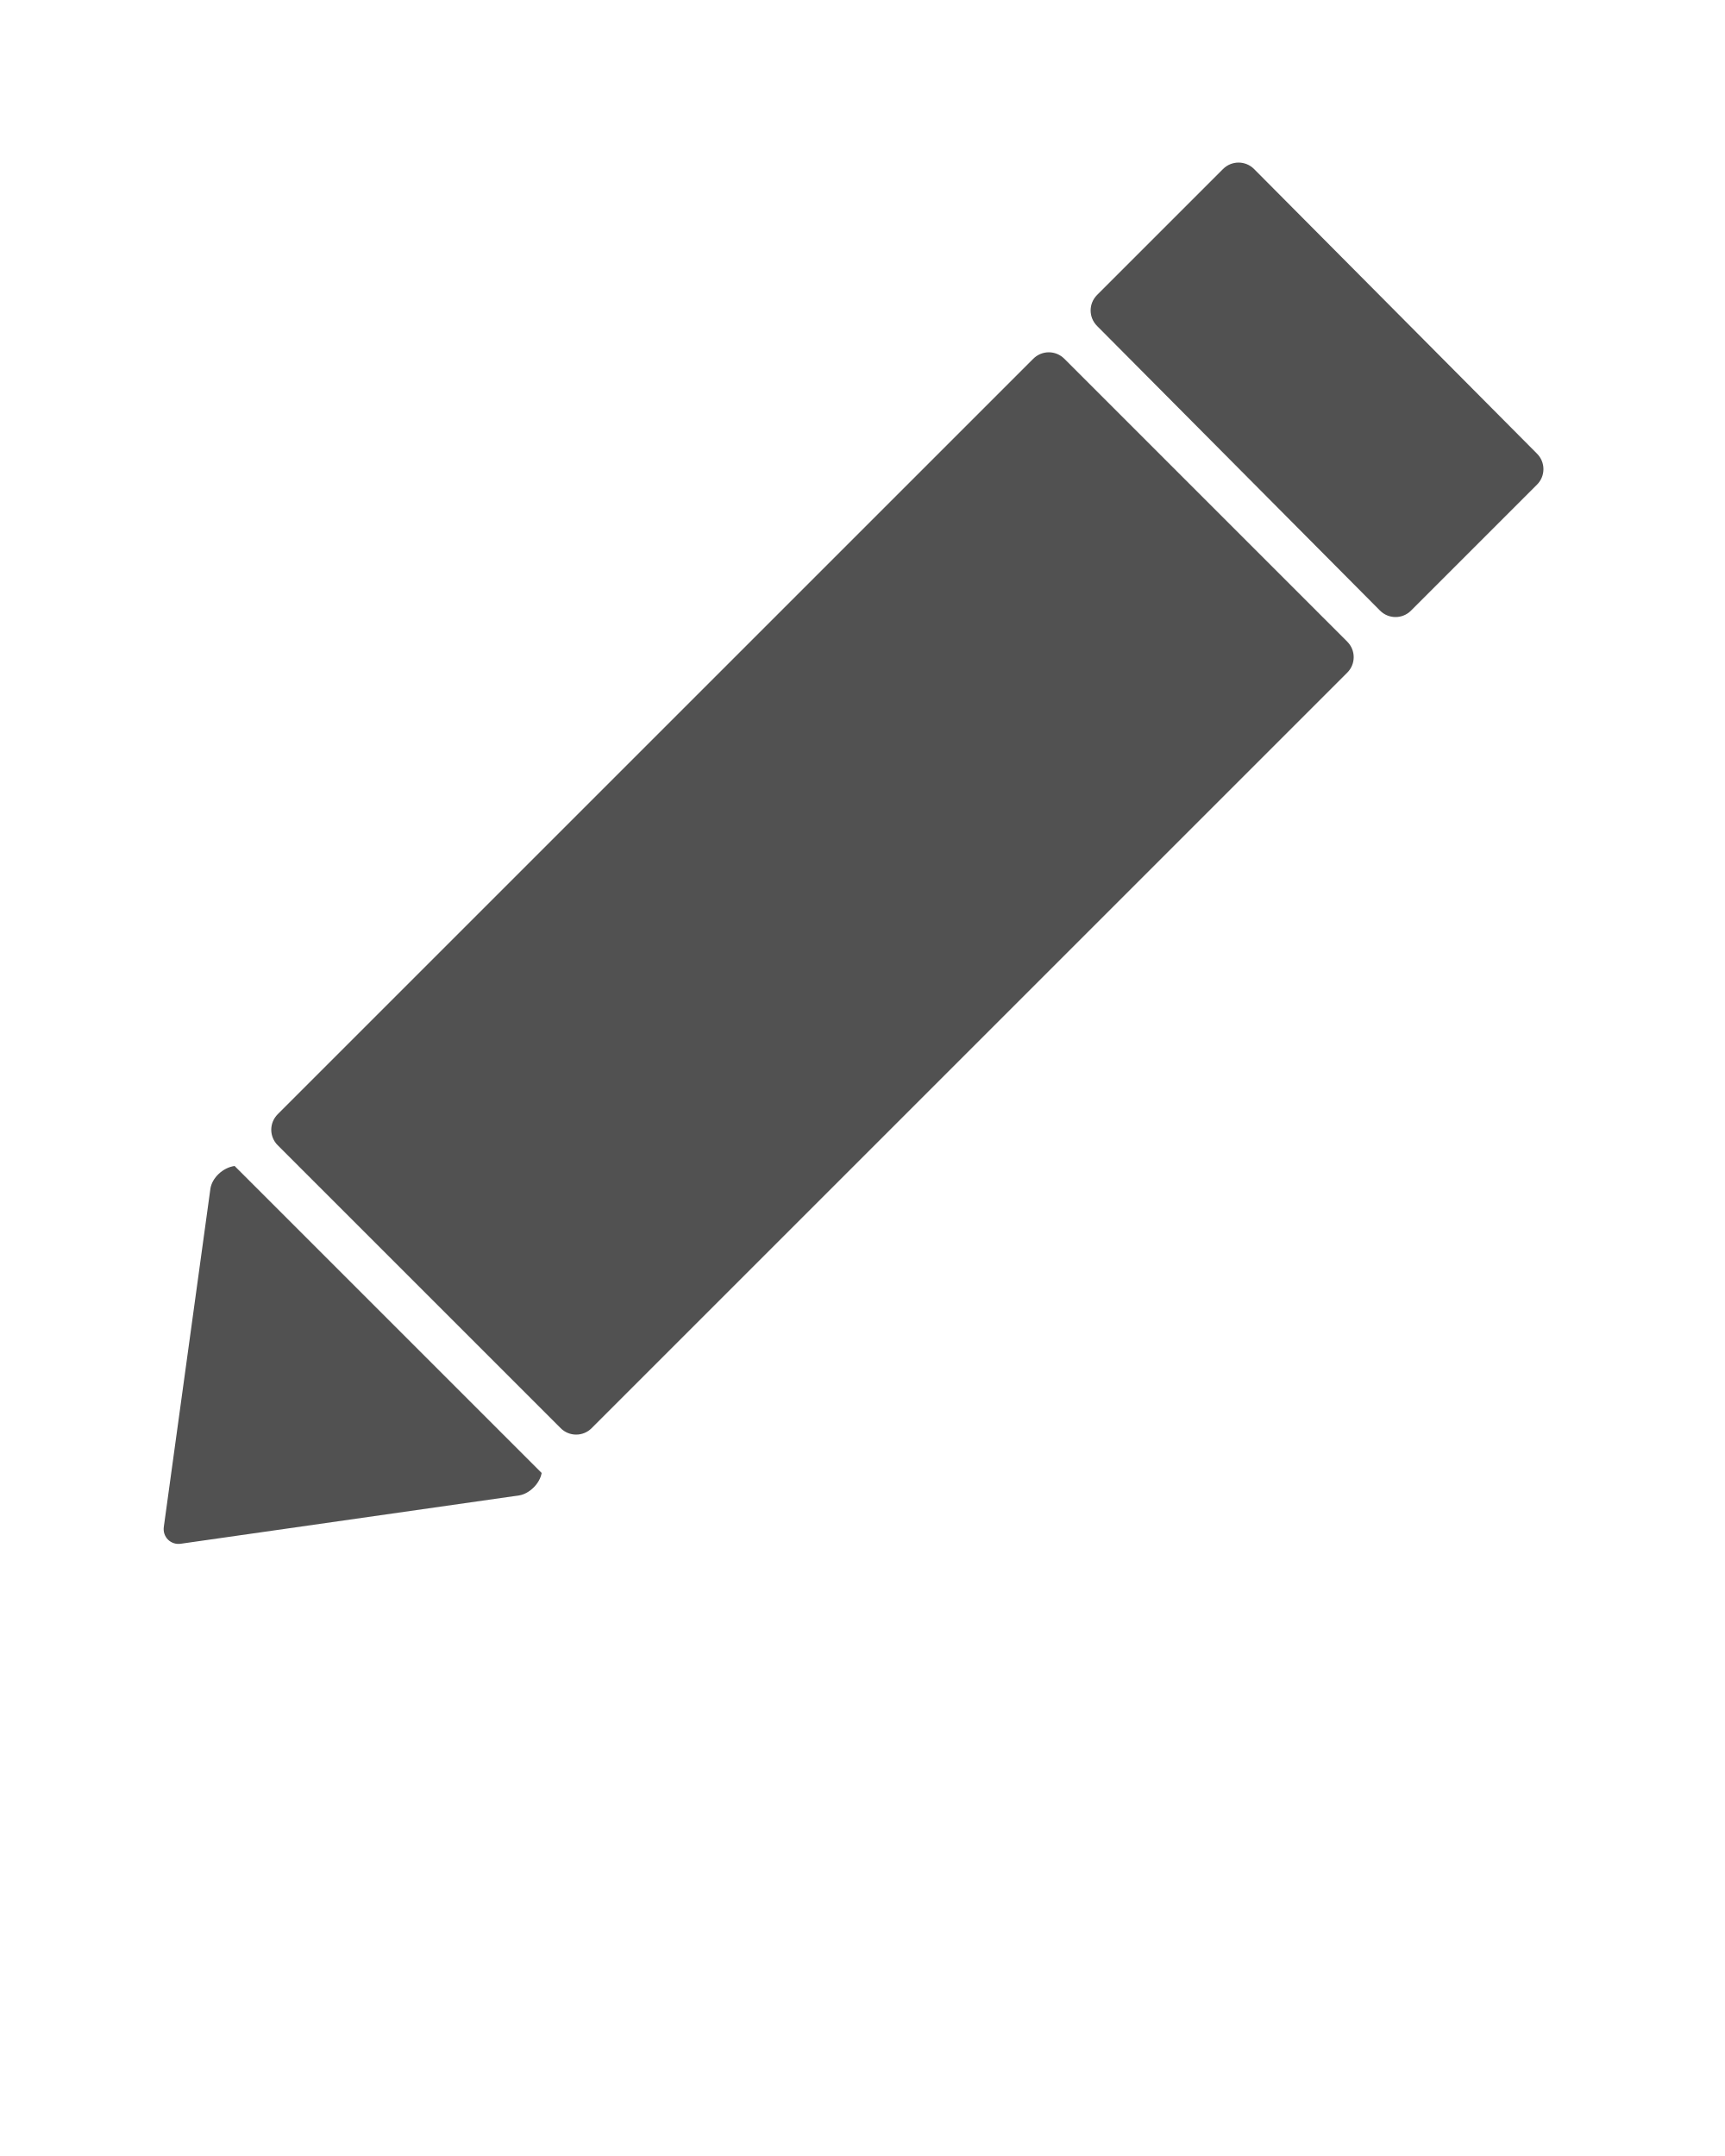
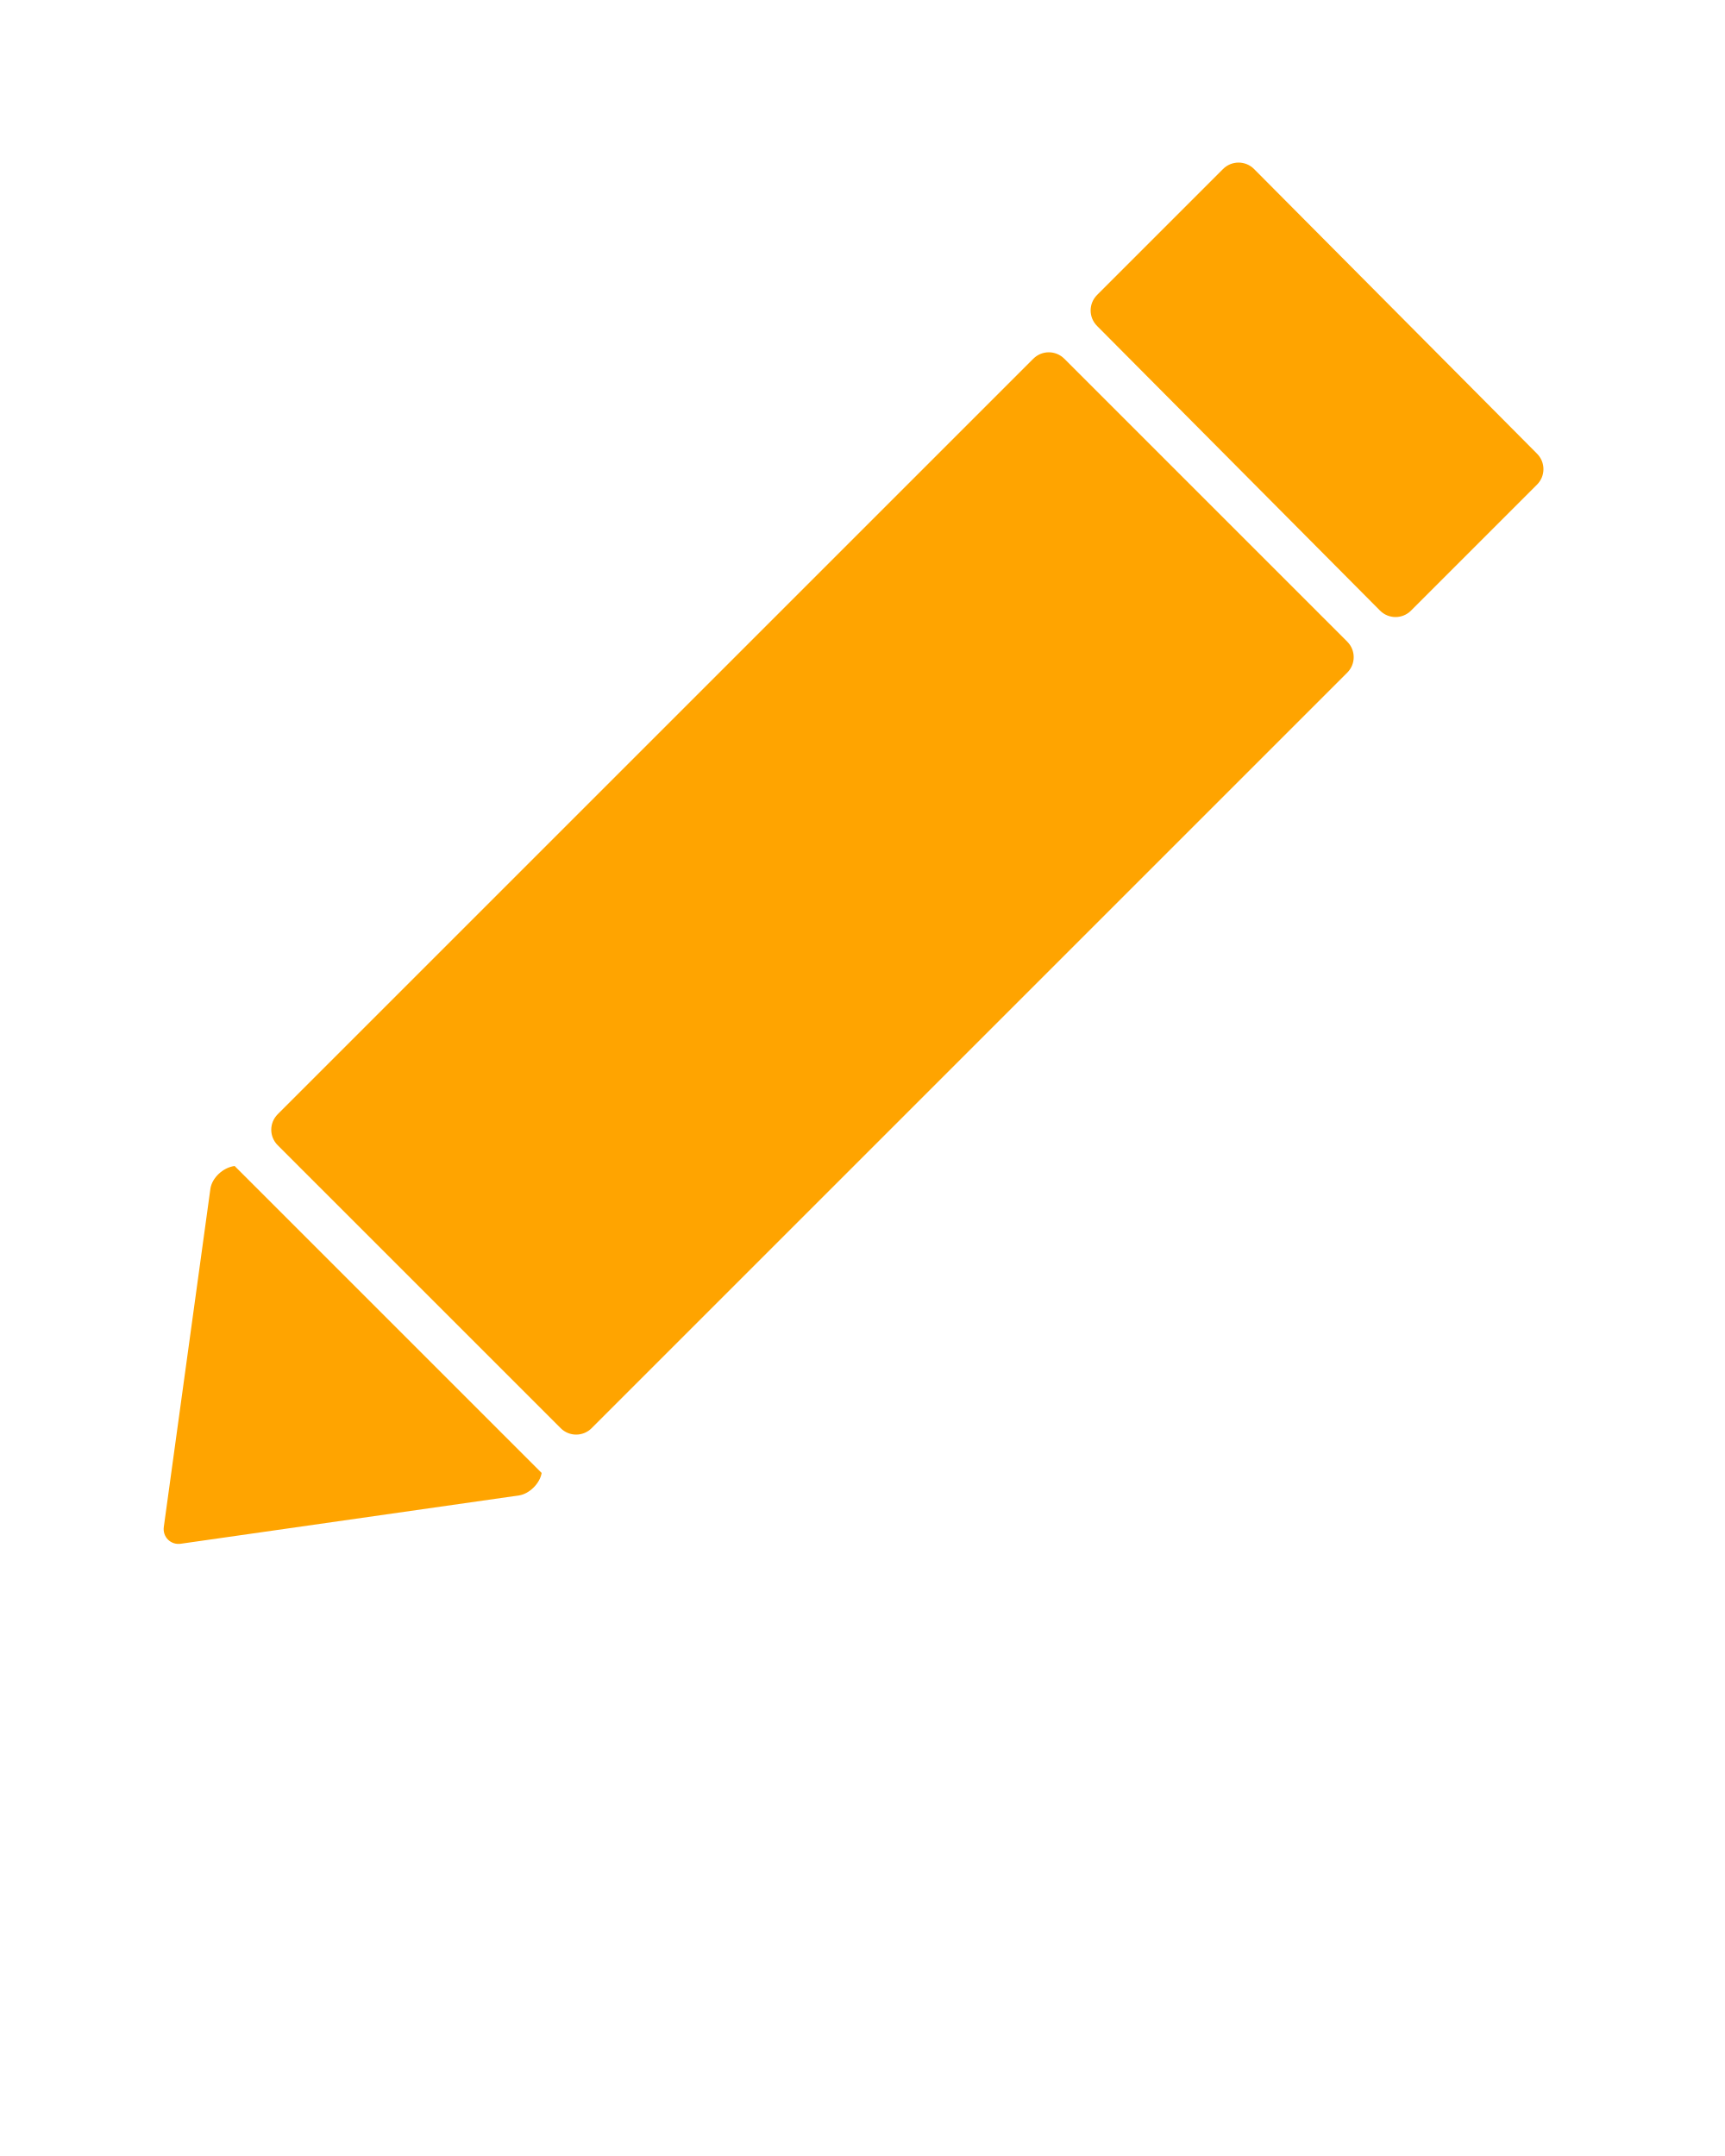
<svg xmlns="http://www.w3.org/2000/svg" version="1.1" x="0px" y="0px" viewBox="0 0 100 125" style="enable-background:new 0 0 100 100;">
  <style type="text/css">
	.st0{fill-rule:evenodd;clip-rule:evenodd;}
</style>
  <g>
    <g>
-       <path class="st0" d="M61.7,20.8c-0.5-0.5-1.3-0.5-1.8,0L16.1,64.6c-0.5,0.5-0.5,1.3,0,1.8l16.4,16.4c0.5,0.5,1.3,0.5,1.8,0    l43.8-43.8c0.5-0.5,0.5-1.3,0-1.8L61.7,20.8z M12.2,68.9L9.5,88.5c-0.1,0.6,0.4,1.1,1,1l19.6-2.8c0.6-0.1,1.2-0.7,1.3-1.3    L13.6,67.6C12.9,67.7,12.3,68.3,12.2,68.9z M89.1,26.3L72.7,9.8c-0.5-0.5-1.3-0.5-1.8,0l-7.3,7.3c-0.5,0.5-0.5,1.3,0,1.8L80,35.4    c0.5,0.5,1.3,0.5,1.8,0l7.3-7.3C89.6,27.6,89.6,26.8,89.1,26.3z" style="fill: rgba(0, 0, 0, 0.682);" />
+       <path class="st0" d="M61.7,20.8c-0.5-0.5-1.3-0.5-1.8,0L16.1,64.6c-0.5,0.5-0.5,1.3,0,1.8l16.4,16.4c0.5,0.5,1.3,0.5,1.8,0    l43.8-43.8c0.5-0.5,0.5-1.3,0-1.8L61.7,20.8z M12.2,68.9L9.5,88.5c-0.1,0.6,0.4,1.1,1,1l19.6-2.8c0.6-0.1,1.2-0.7,1.3-1.3    L13.6,67.6C12.9,67.7,12.3,68.3,12.2,68.9z M89.1,26.3L72.7,9.8c-0.5-0.5-1.3-0.5-1.8,0l-7.3,7.3c-0.5,0.5-0.5,1.3,0,1.8L80,35.4    c0.5,0.5,1.3,0.5,1.8,0l7.3-7.3C89.6,27.6,89.6,26.8,89.1,26.3z" style="fill: rgb(255, 164, 0);" />
    </g>
  </g>
  <text x="0" y="115" style="fill: rgba(0, 0, 0, 0.682); font-family: &quot;Helvetica Neue&quot;, Helvetica, Arial-Unicode, Arial, sans-serif; font-size: 5px; font-weight: bold; visibility: hidden; white-space: pre;">Created by Rohith M S</text>
  <text x="0" y="120" style="fill: rgba(0, 0, 0, 0.682); font-family: &quot;Helvetica Neue&quot;, Helvetica, Arial-Unicode, Arial, sans-serif; font-size: 5px; font-weight: bold; visibility: hidden; white-space: pre;">from the Noun Project</text>
</svg>
